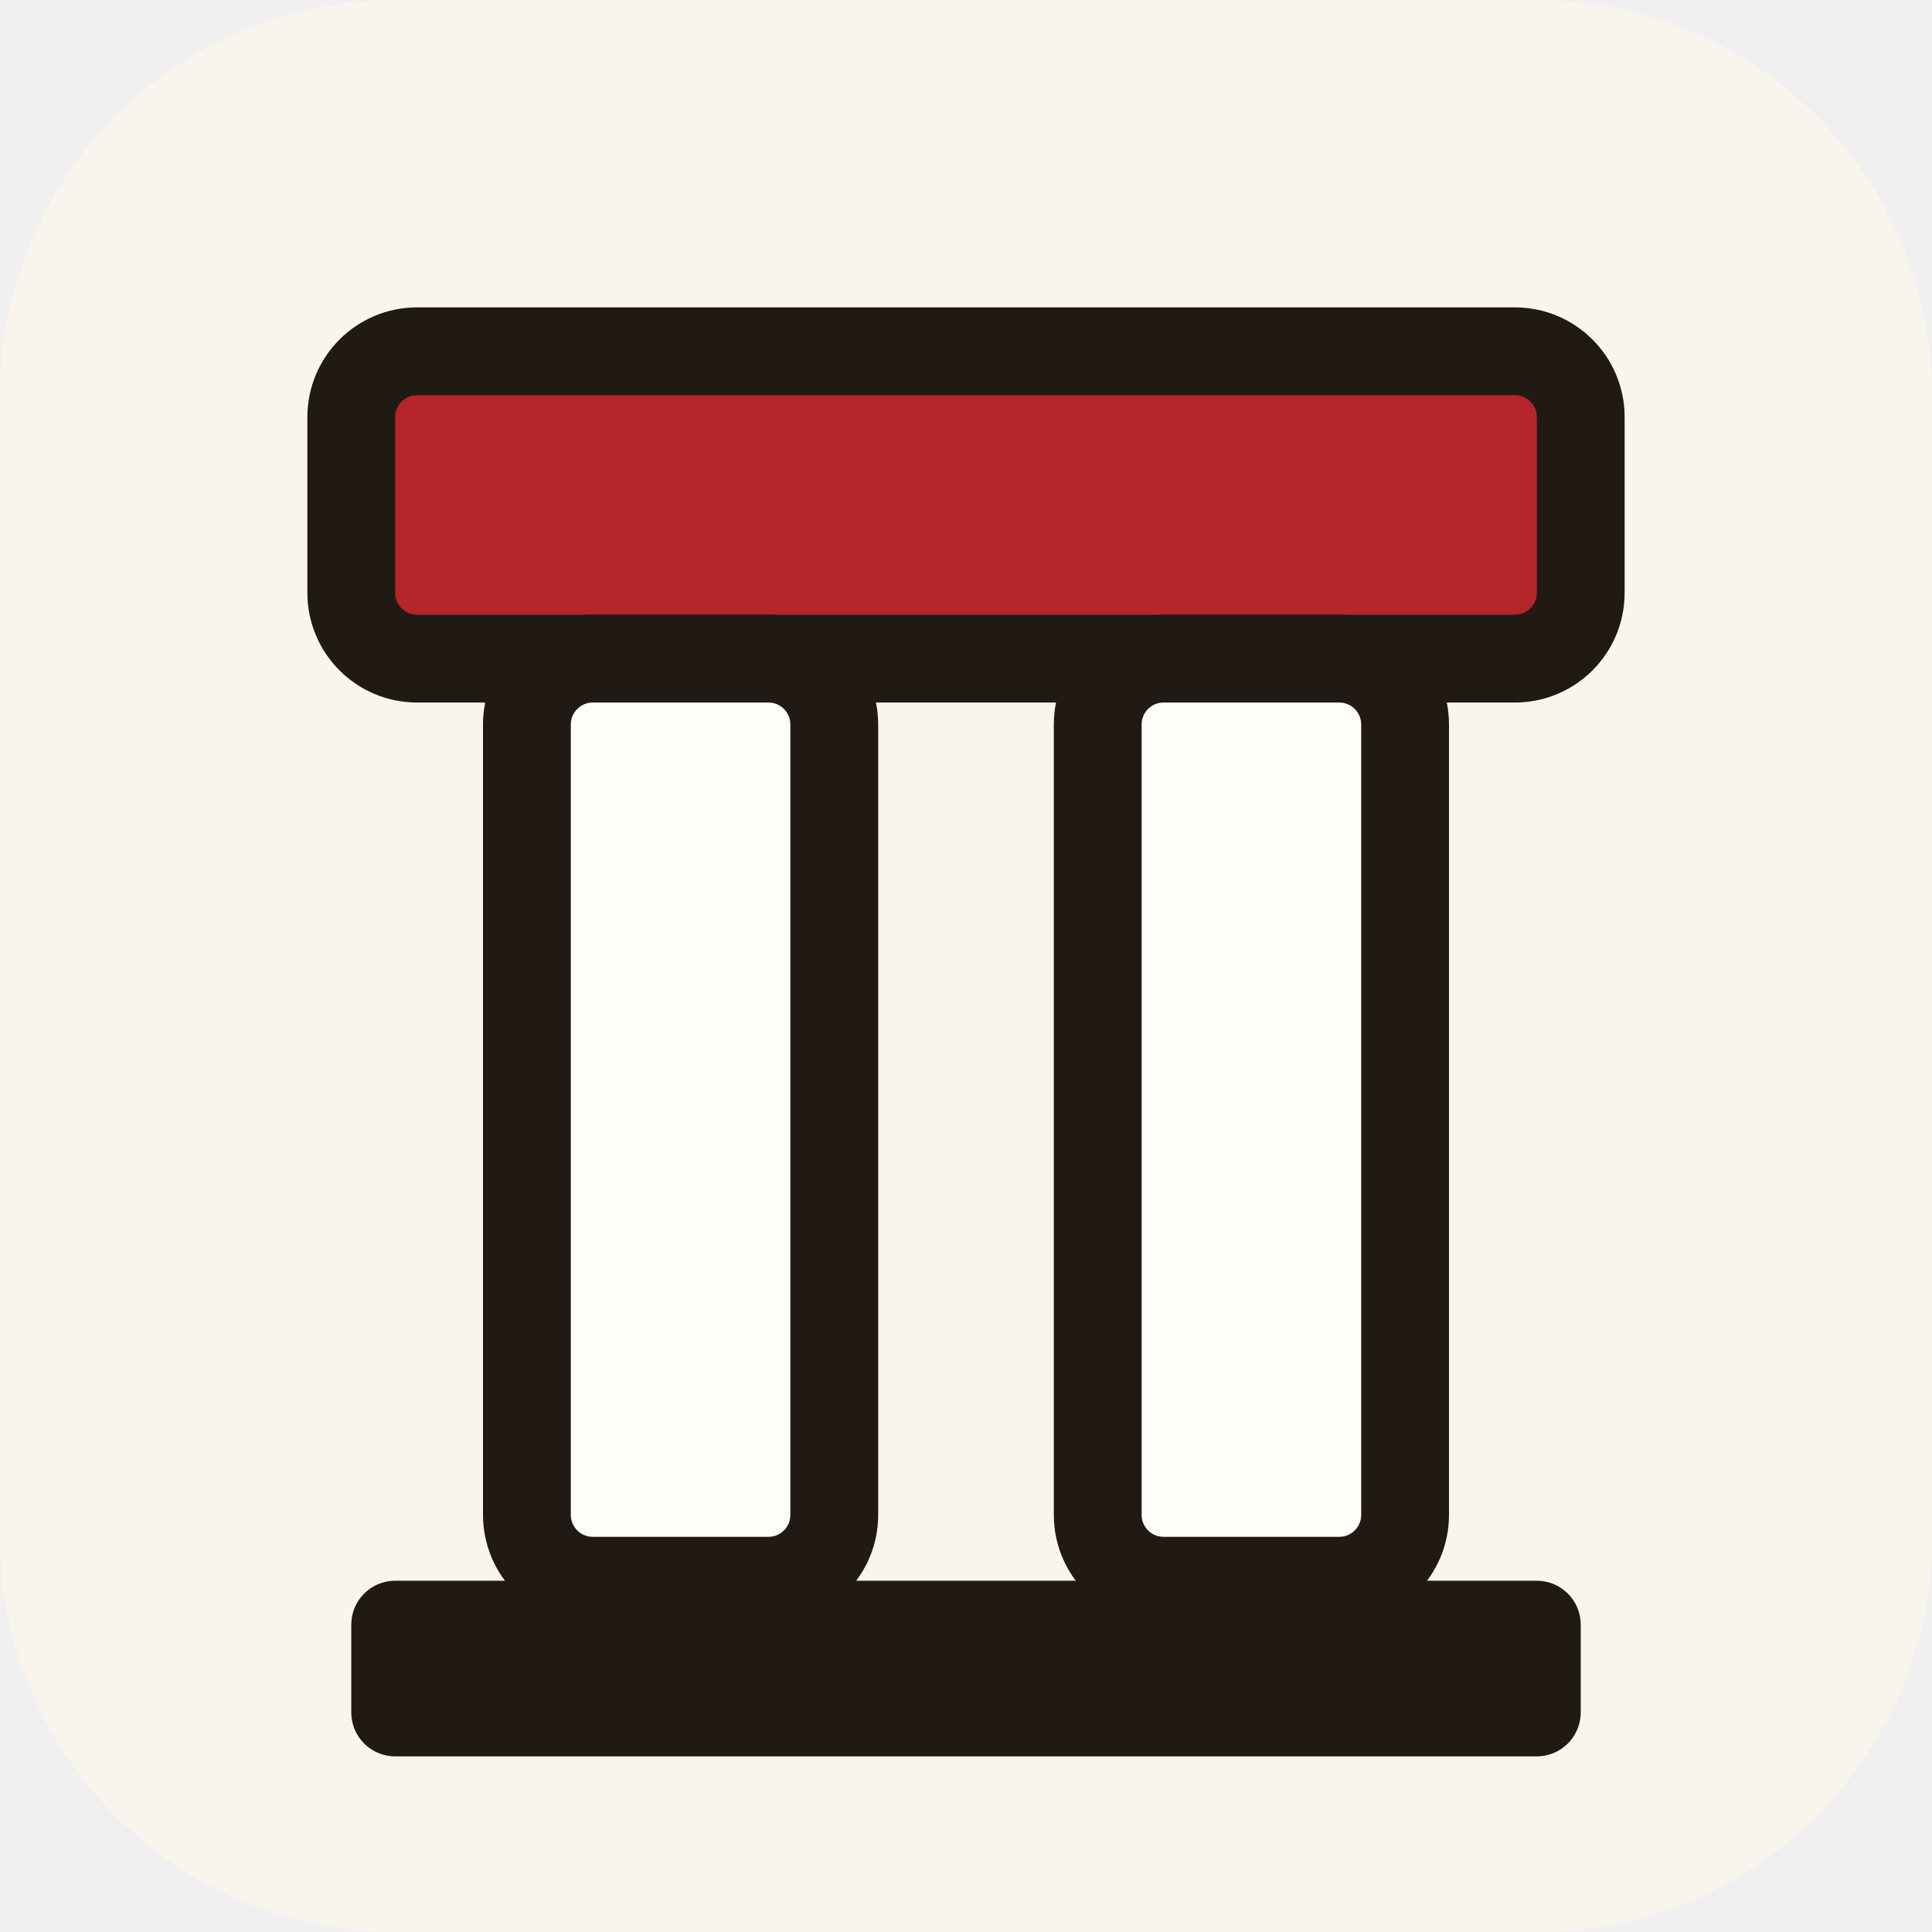
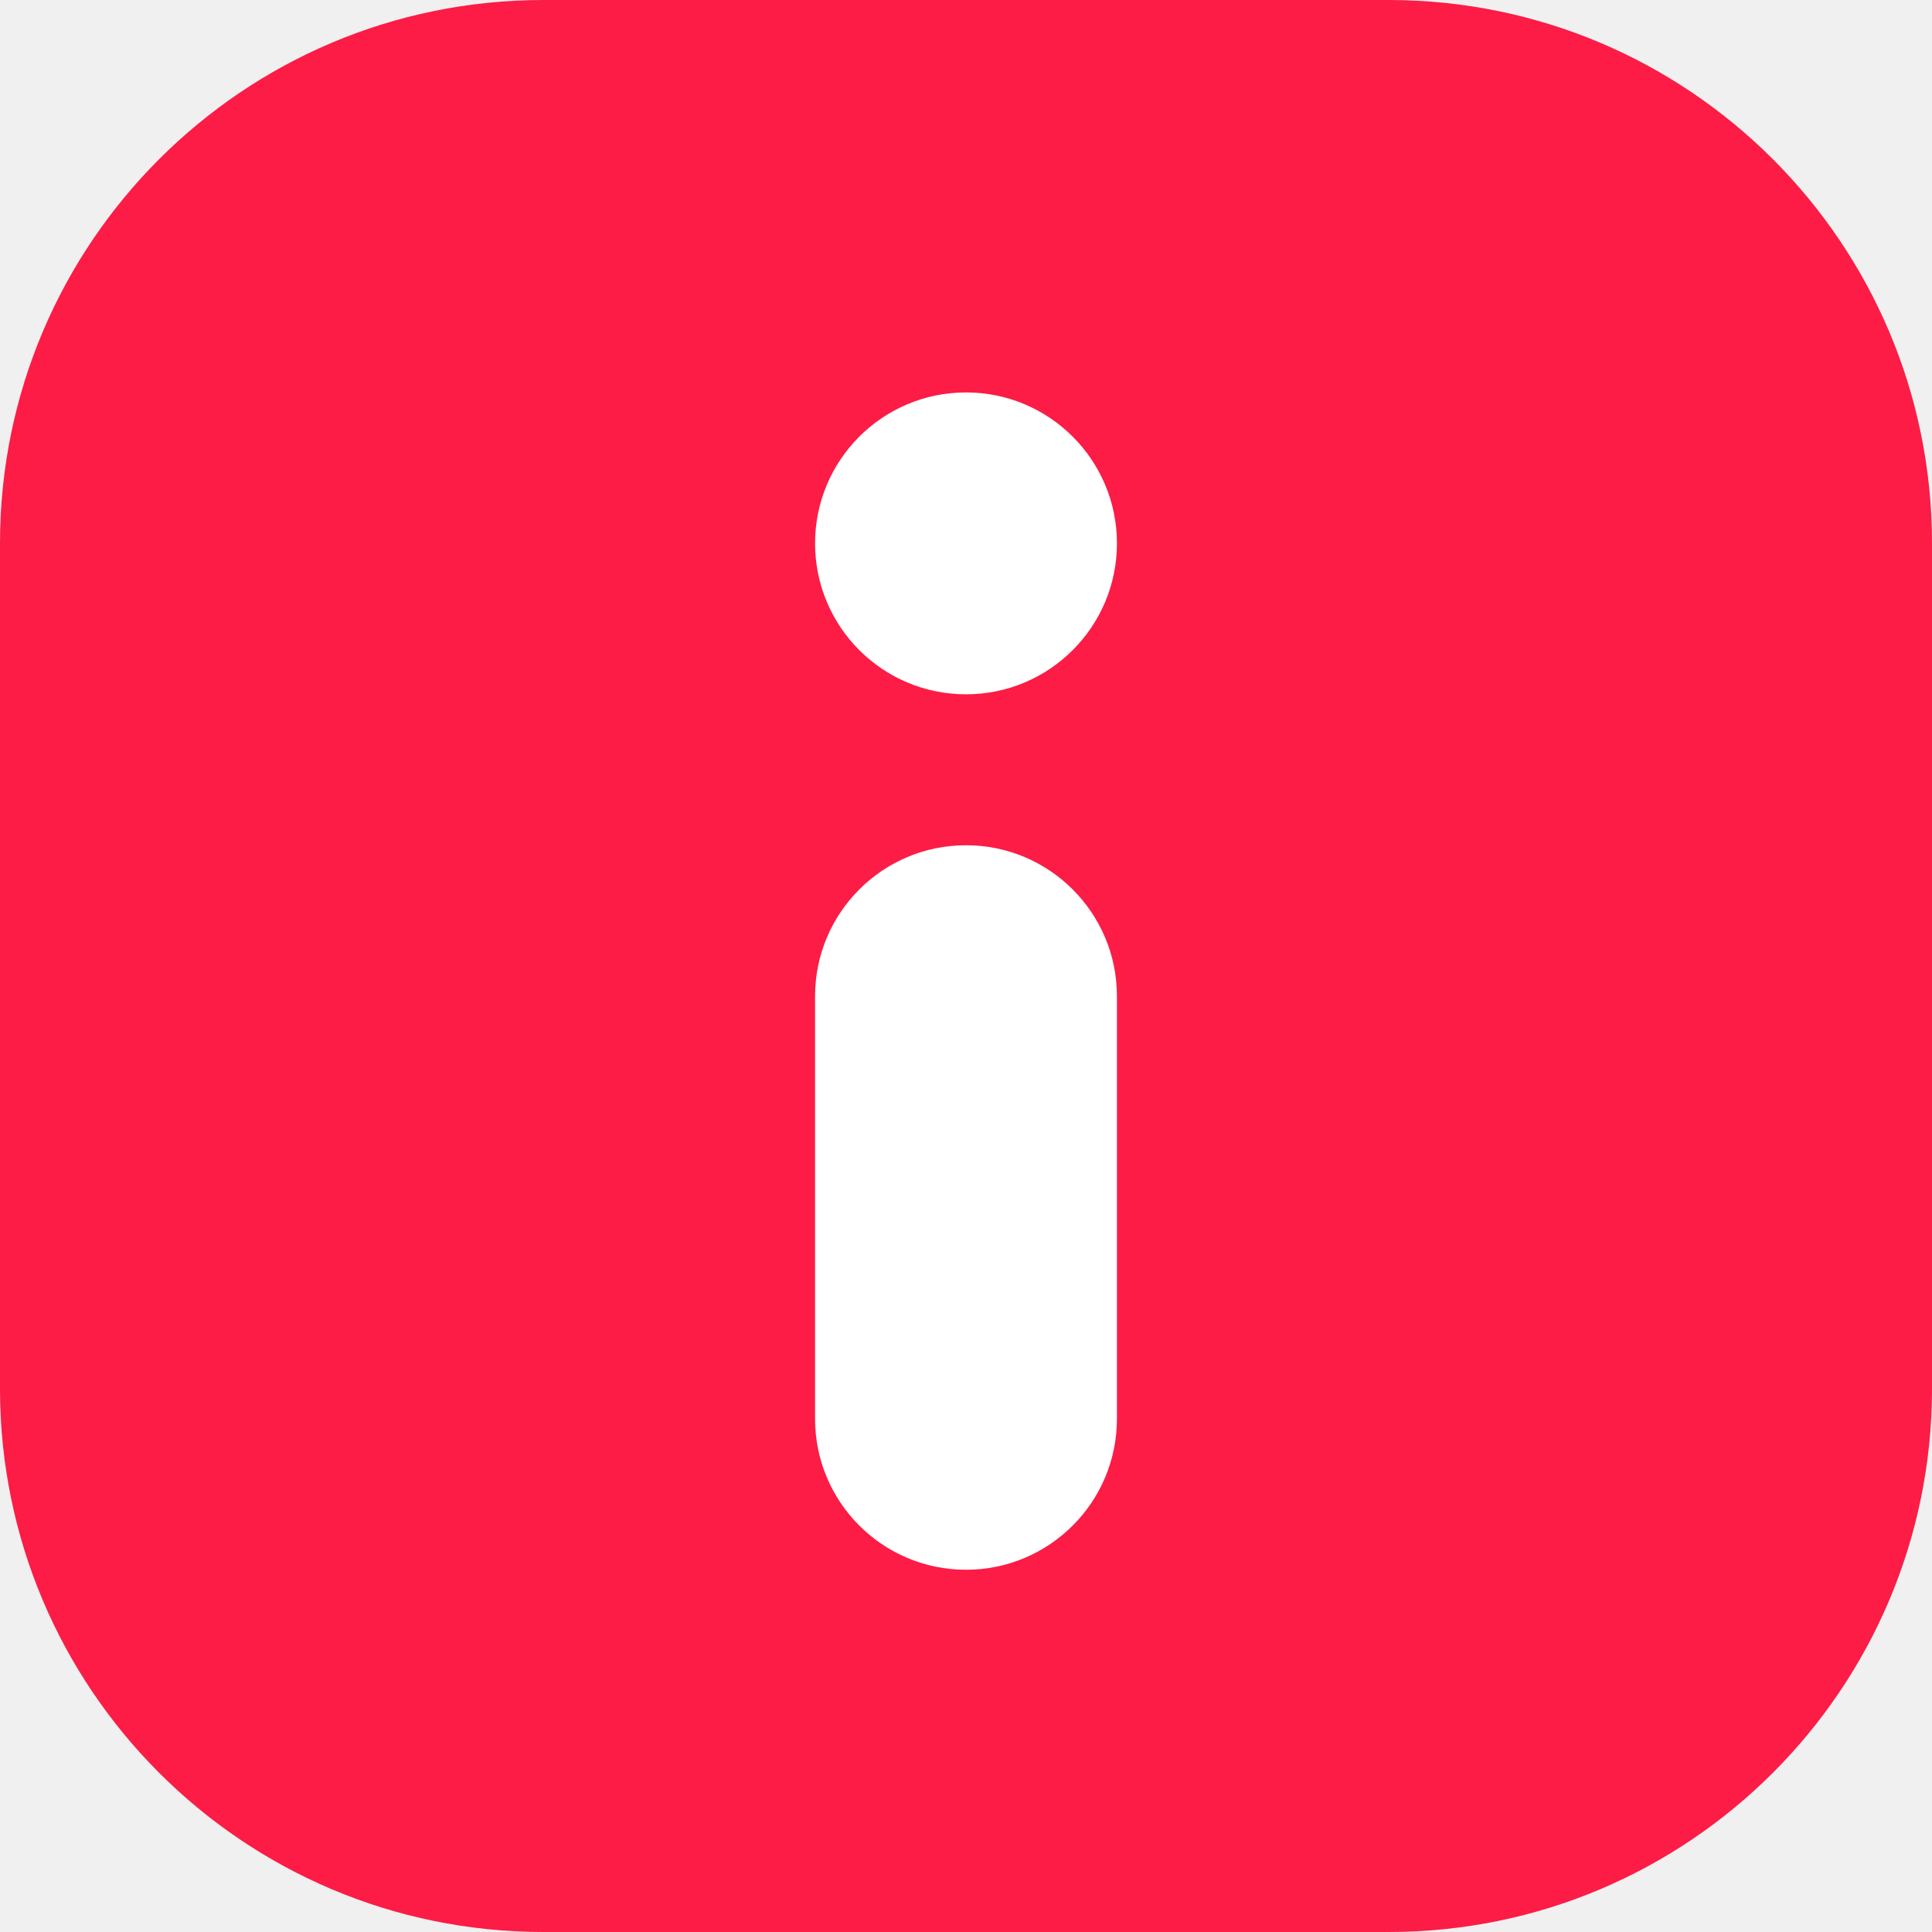
- <svg xmlns="http://www.w3.org/2000/svg" viewBox="0 0 44 44">
-   <rect x="0" y="0" width="44" height="44" rx="9" fill="#faf5ec" />
-   <rect x="8" y="8" width="28" height="7" rx="1.5" fill="#b4262b" stroke="#211a14" stroke-width="2" />
-   <rect x="12" y="15" width="7" height="21" rx="1.5" fill="#fffdf8" stroke="#211a14" stroke-width="2" />
-   <rect x="25" y="15" width="7" height="21" rx="1.5" fill="#fffdf8" stroke="#211a14" stroke-width="2" />
-   <rect x="8" y="36" width="28" height="4" rx="1" fill="#211a14" />
+ <svg xmlns="http://www.w3.org/2000/svg" viewBox="0 0 64 64">
+   <rect width="64" height="64" rx="18" fill="#fc1c46" />
+   <circle cx="32" cy="18" r="5" fill="#fff" />
+   <rect x="27" y="28" width="10" height="24" rx="5" fill="#fff" />
</svg>
